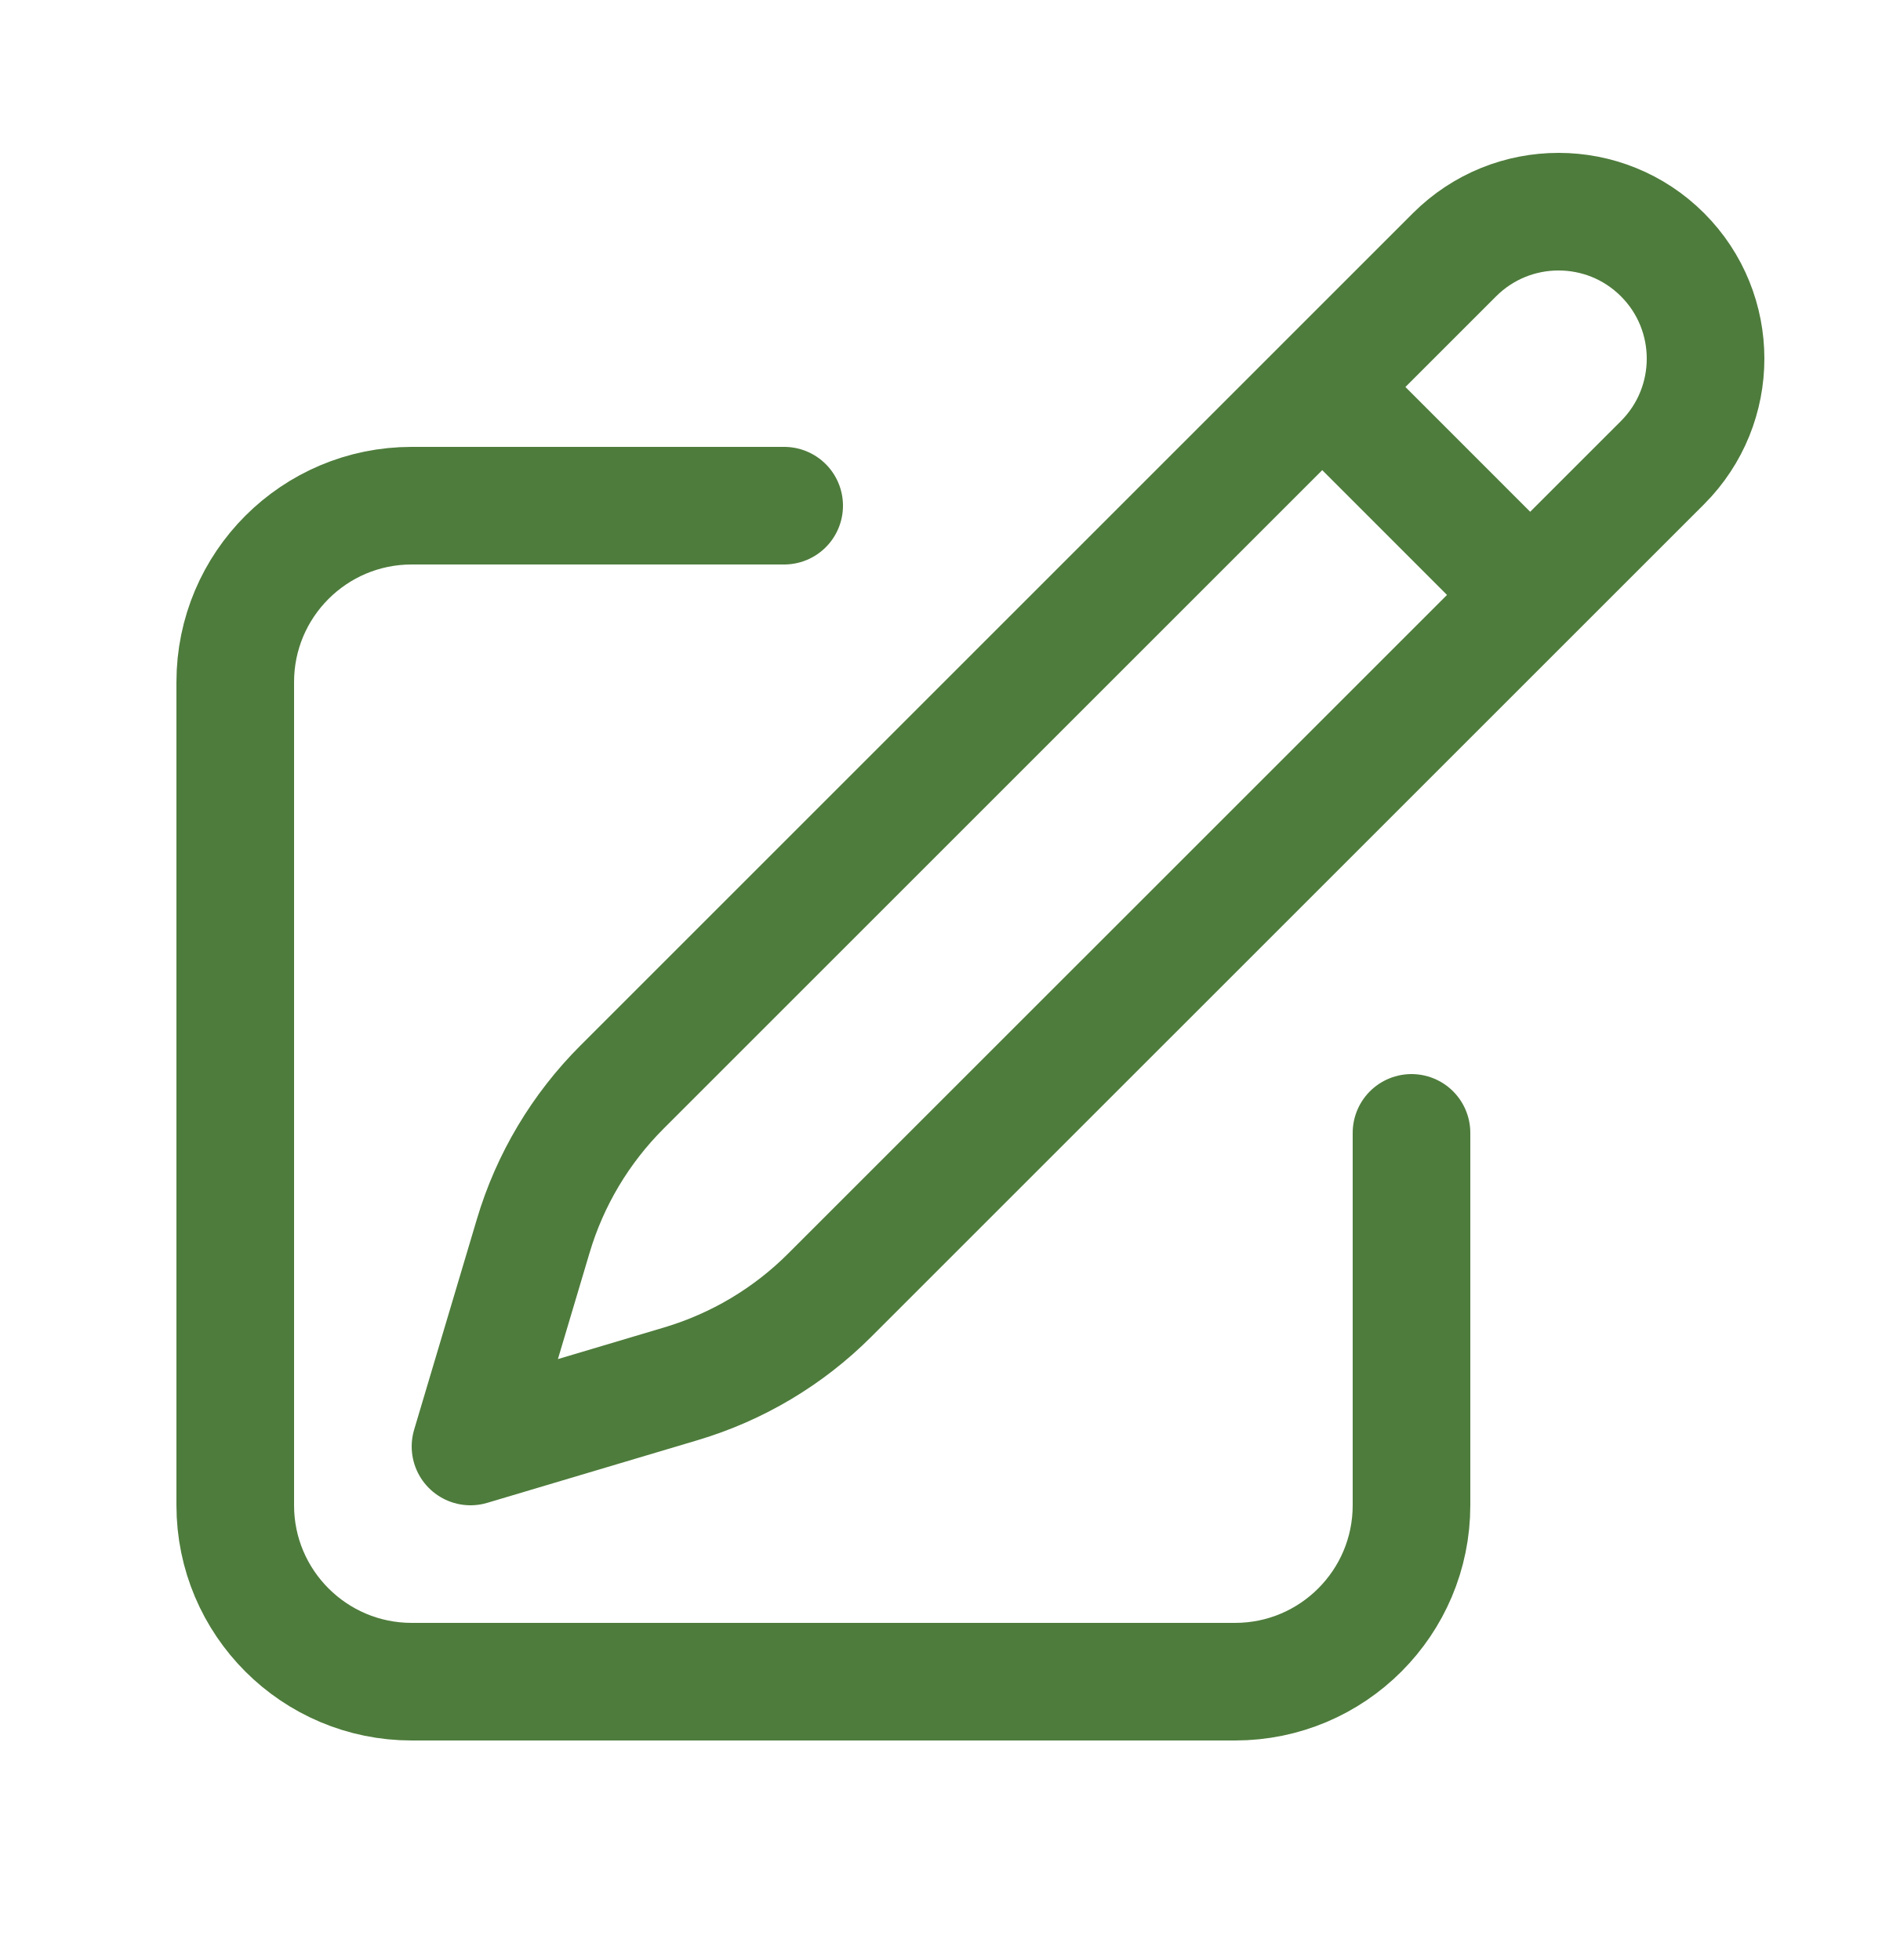
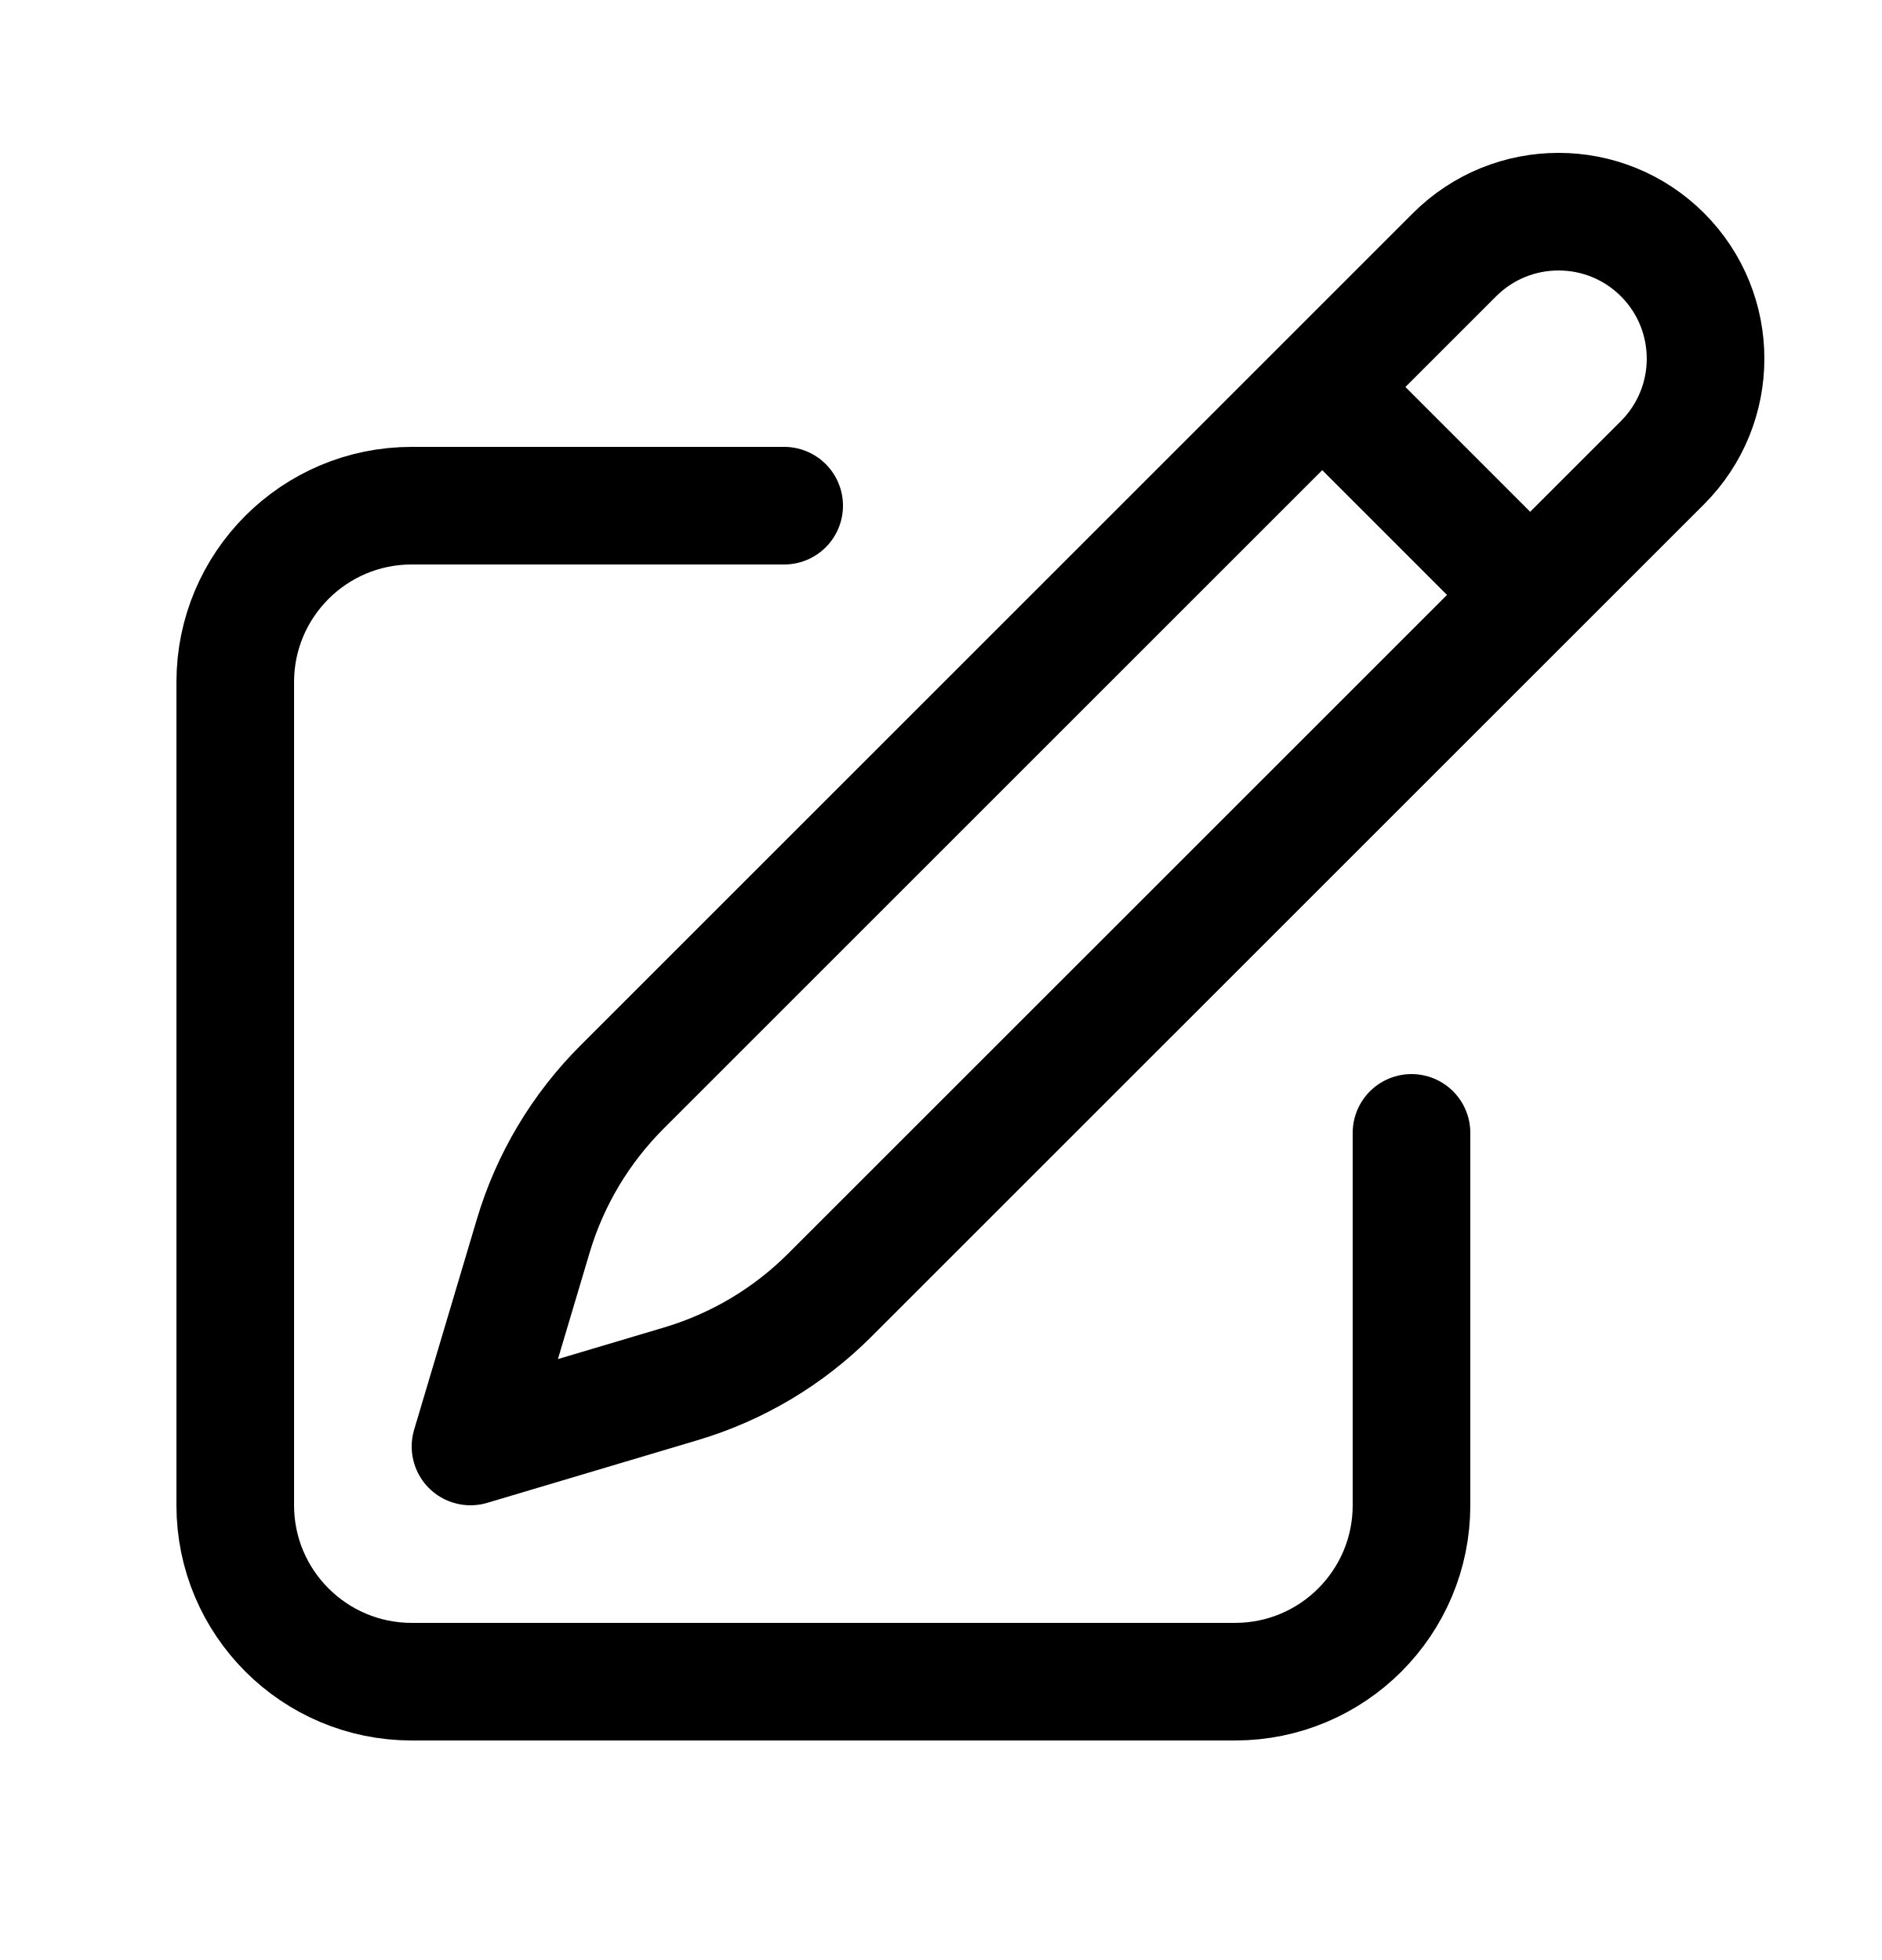
<svg xmlns="http://www.w3.org/2000/svg" width="24" height="25" viewBox="0 0 24 25" fill="none">
-   <path d="M16.862 4.936L18.549 3.249C19.282 2.517 20.469 2.517 21.201 3.249C21.933 3.981 21.933 5.168 21.201 5.901L10.582 16.519C10.054 17.048 9.402 17.436 8.685 17.65L6 18.45L6.8 15.765C7.013 15.048 7.402 14.396 7.931 13.867L16.862 4.936ZM16.862 4.936L19.5 7.575M18 14.45V19.2C18 20.442 16.993 21.45 15.75 21.45H5.25C4.008 21.45 3 20.442 3 19.2V8.7C3 7.457 4.008 6.45 5.25 6.45H10" stroke="#4E7C3C" stroke-width="1.5" stroke-linecap="round" stroke-linejoin="round" />
+   <path d="M16.862 4.936L18.549 3.249C19.282 2.517 20.469 2.517 21.201 3.249C21.933 3.981 21.933 5.168 21.201 5.901L10.582 16.519C10.054 17.048 9.402 17.436 8.685 17.65L6 18.45L6.8 15.765C7.013 15.048 7.402 14.396 7.931 13.867L16.862 4.936ZM16.862 4.936L19.5 7.575M18 14.45V19.2C18 20.442 16.993 21.45 15.75 21.45H5.25C4.008 21.45 3 20.442 3 19.2V8.7C3 7.457 4.008 6.45 5.25 6.45H10" stroke="currentColor" stroke-width="1.5" stroke-linecap="round" stroke-linejoin="round" />
</svg>
